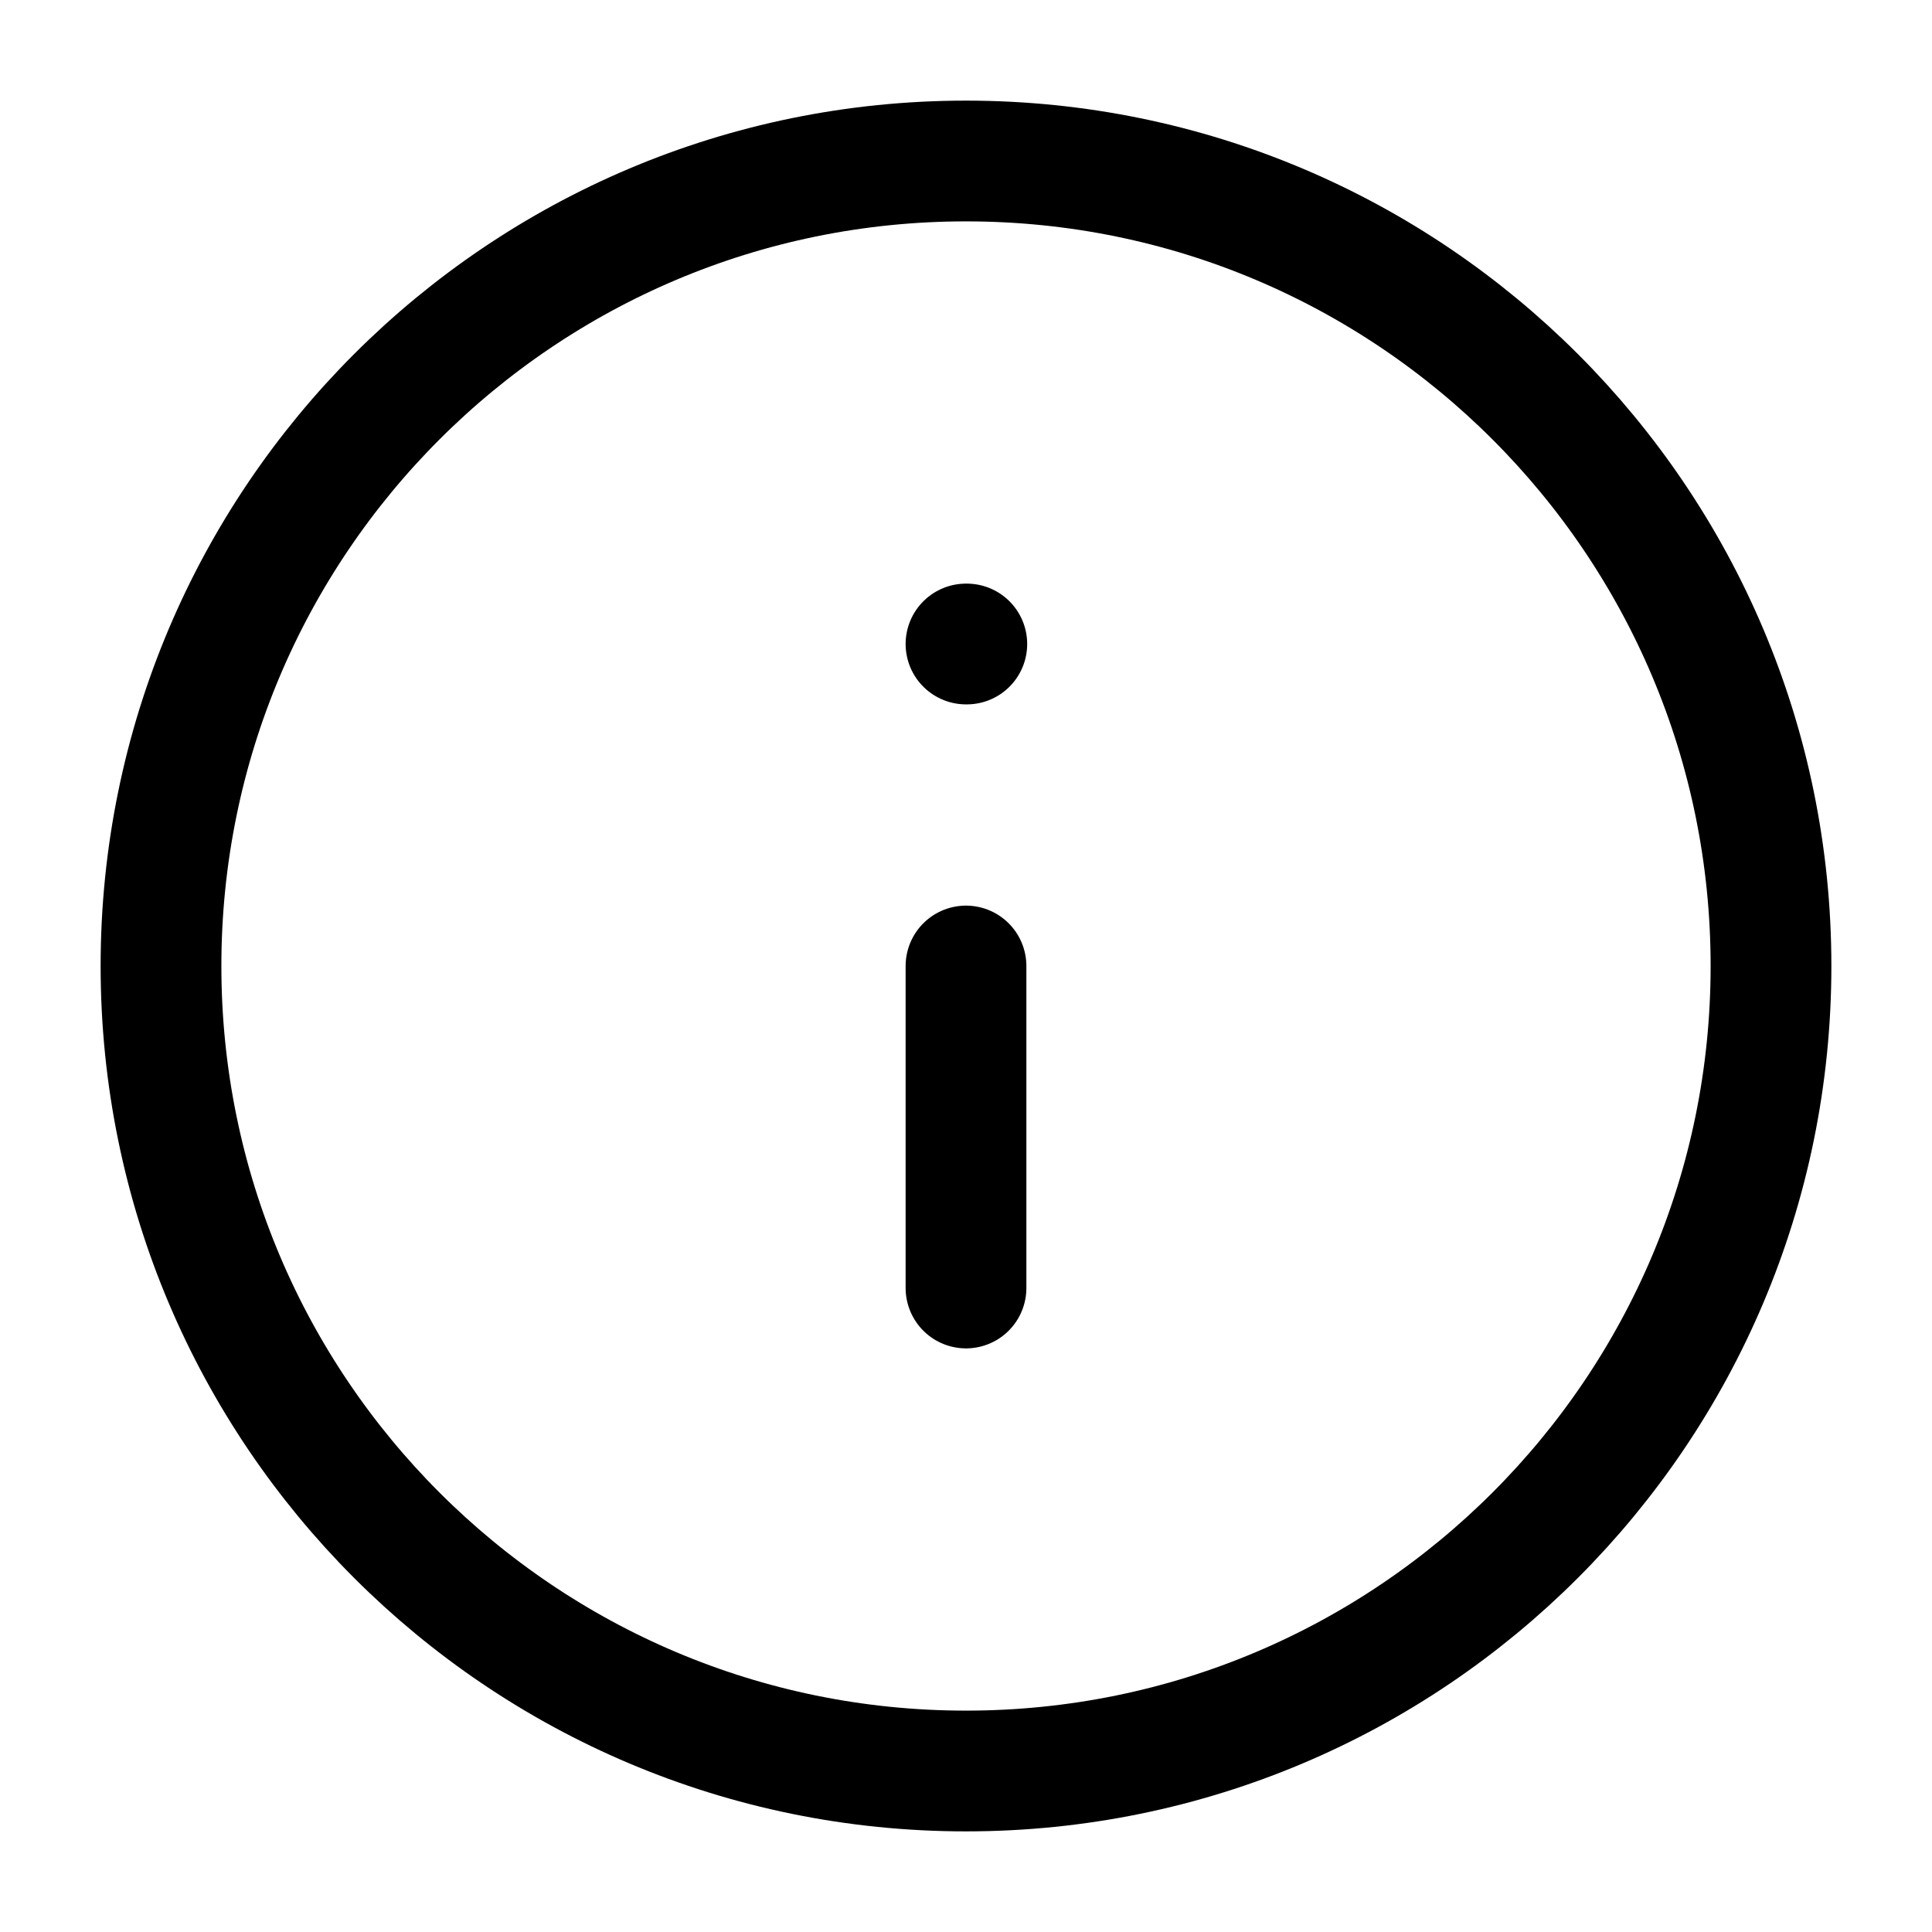
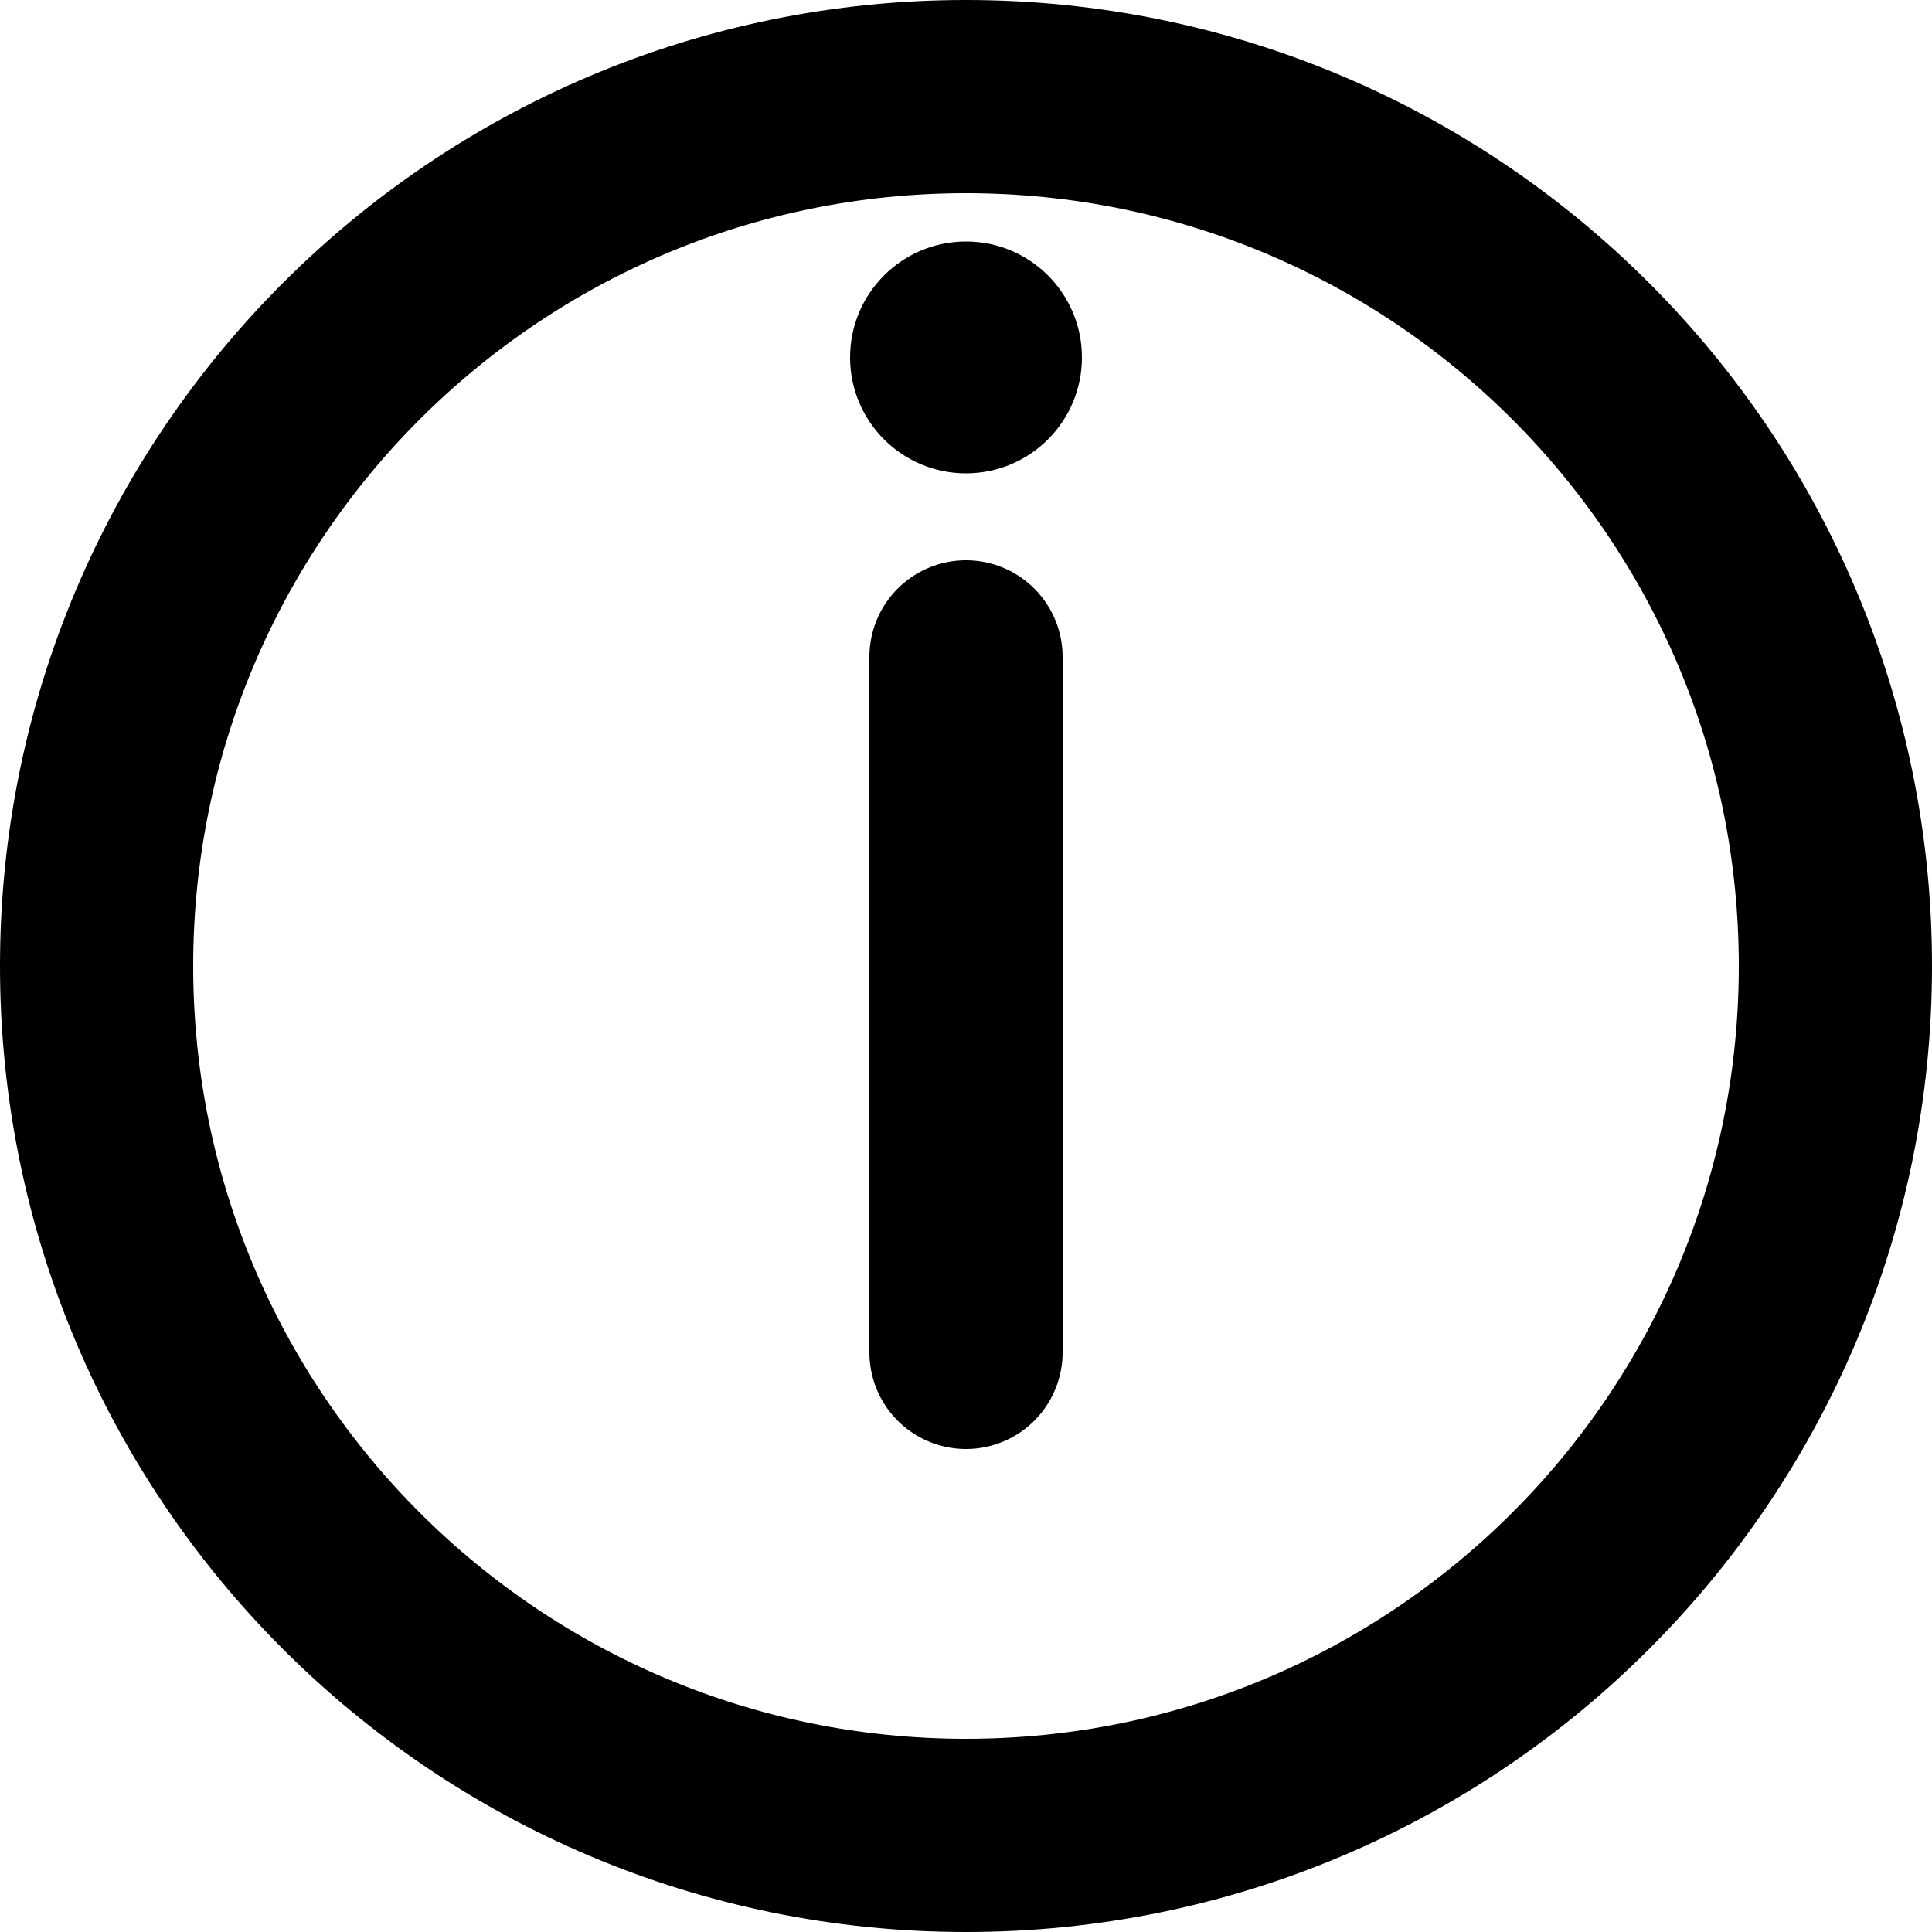
- <svg xmlns="http://www.w3.org/2000/svg" width="100%" height="100%" viewBox="0 0 24 24" fill="none" stroke="currentColor" stroke-width="1.5" stroke-linecap="round" stroke-linejoin="round">
-   <circle cx="12" cy="12" r="10" />
-   <path d="M12 16v-4" />
-   <path d="M12 8h.01" />
+ <svg xmlns="http://www.w3.org/2000/svg" width="100%" height="100%" viewBox="-10 -10 20 20" fill="none" stroke="currentColor" stroke-width="2" stroke-linecap="round" stroke-linejoin="round">
+   <circle r="9" />
+   <path d="M0,-3.2 V4" />
+   <circle cx="0" cy="-6.3" r="1.2" fill="currentColor" stroke="none" />
</svg>
